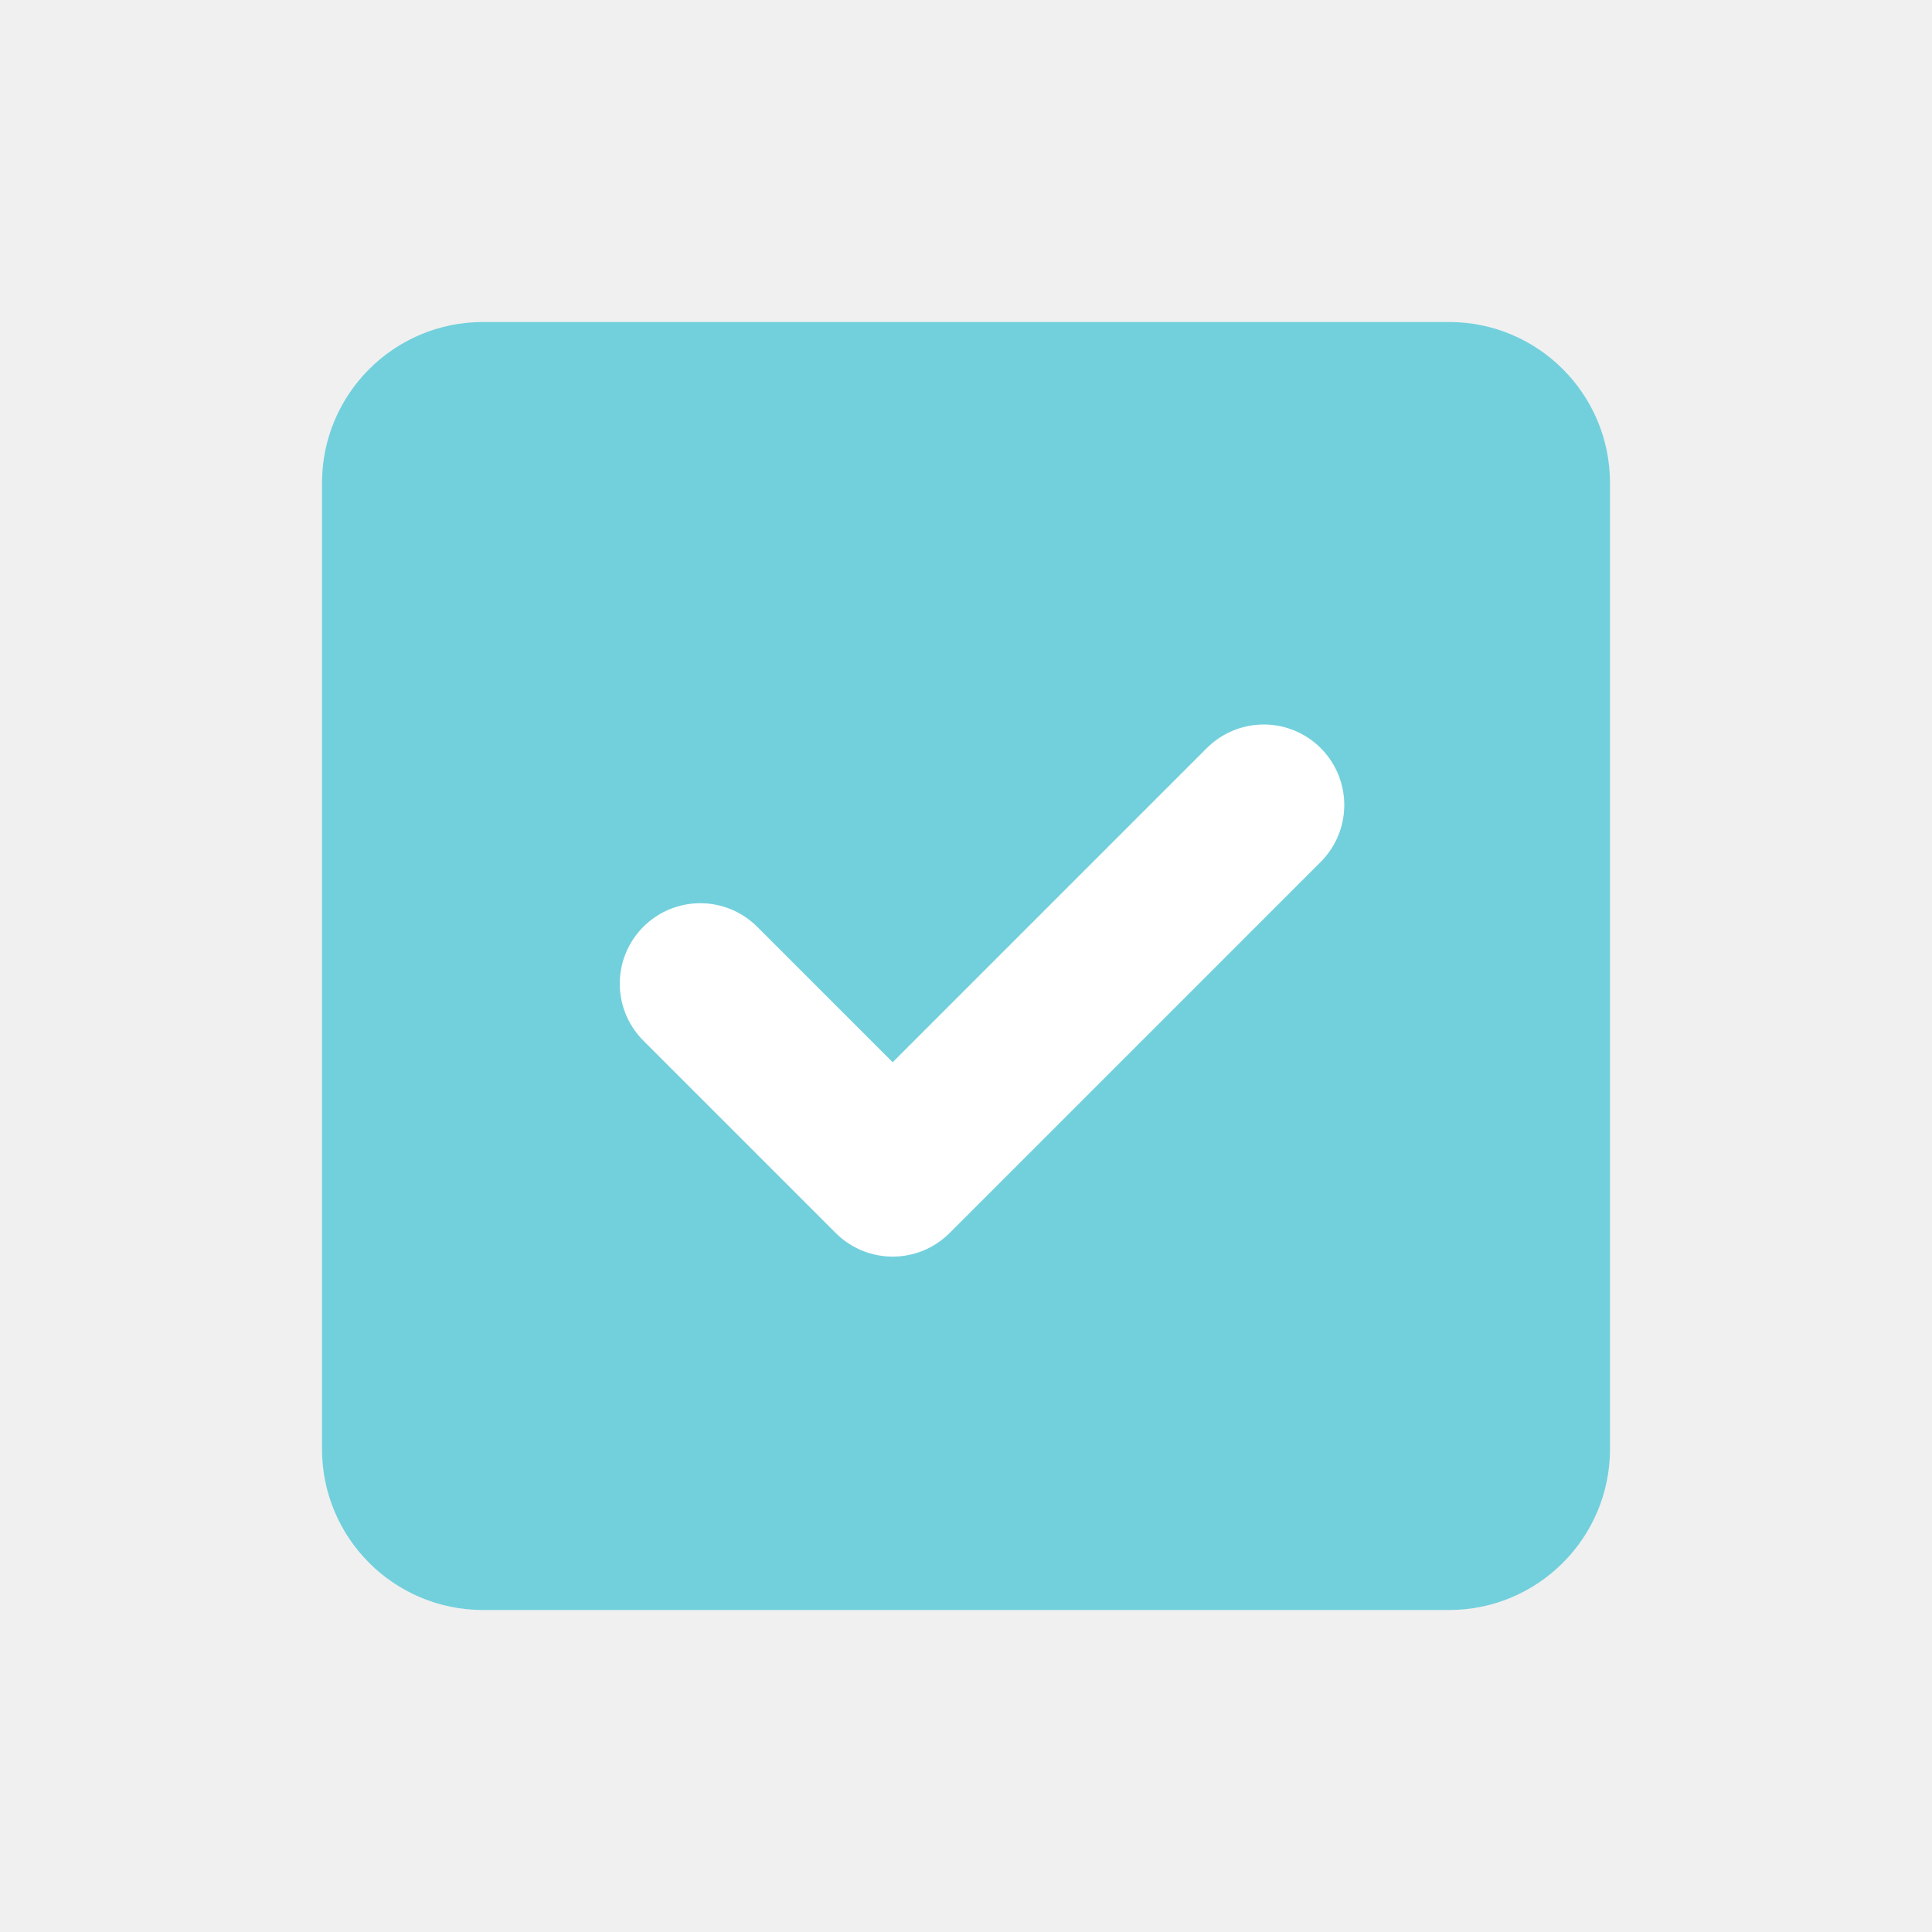
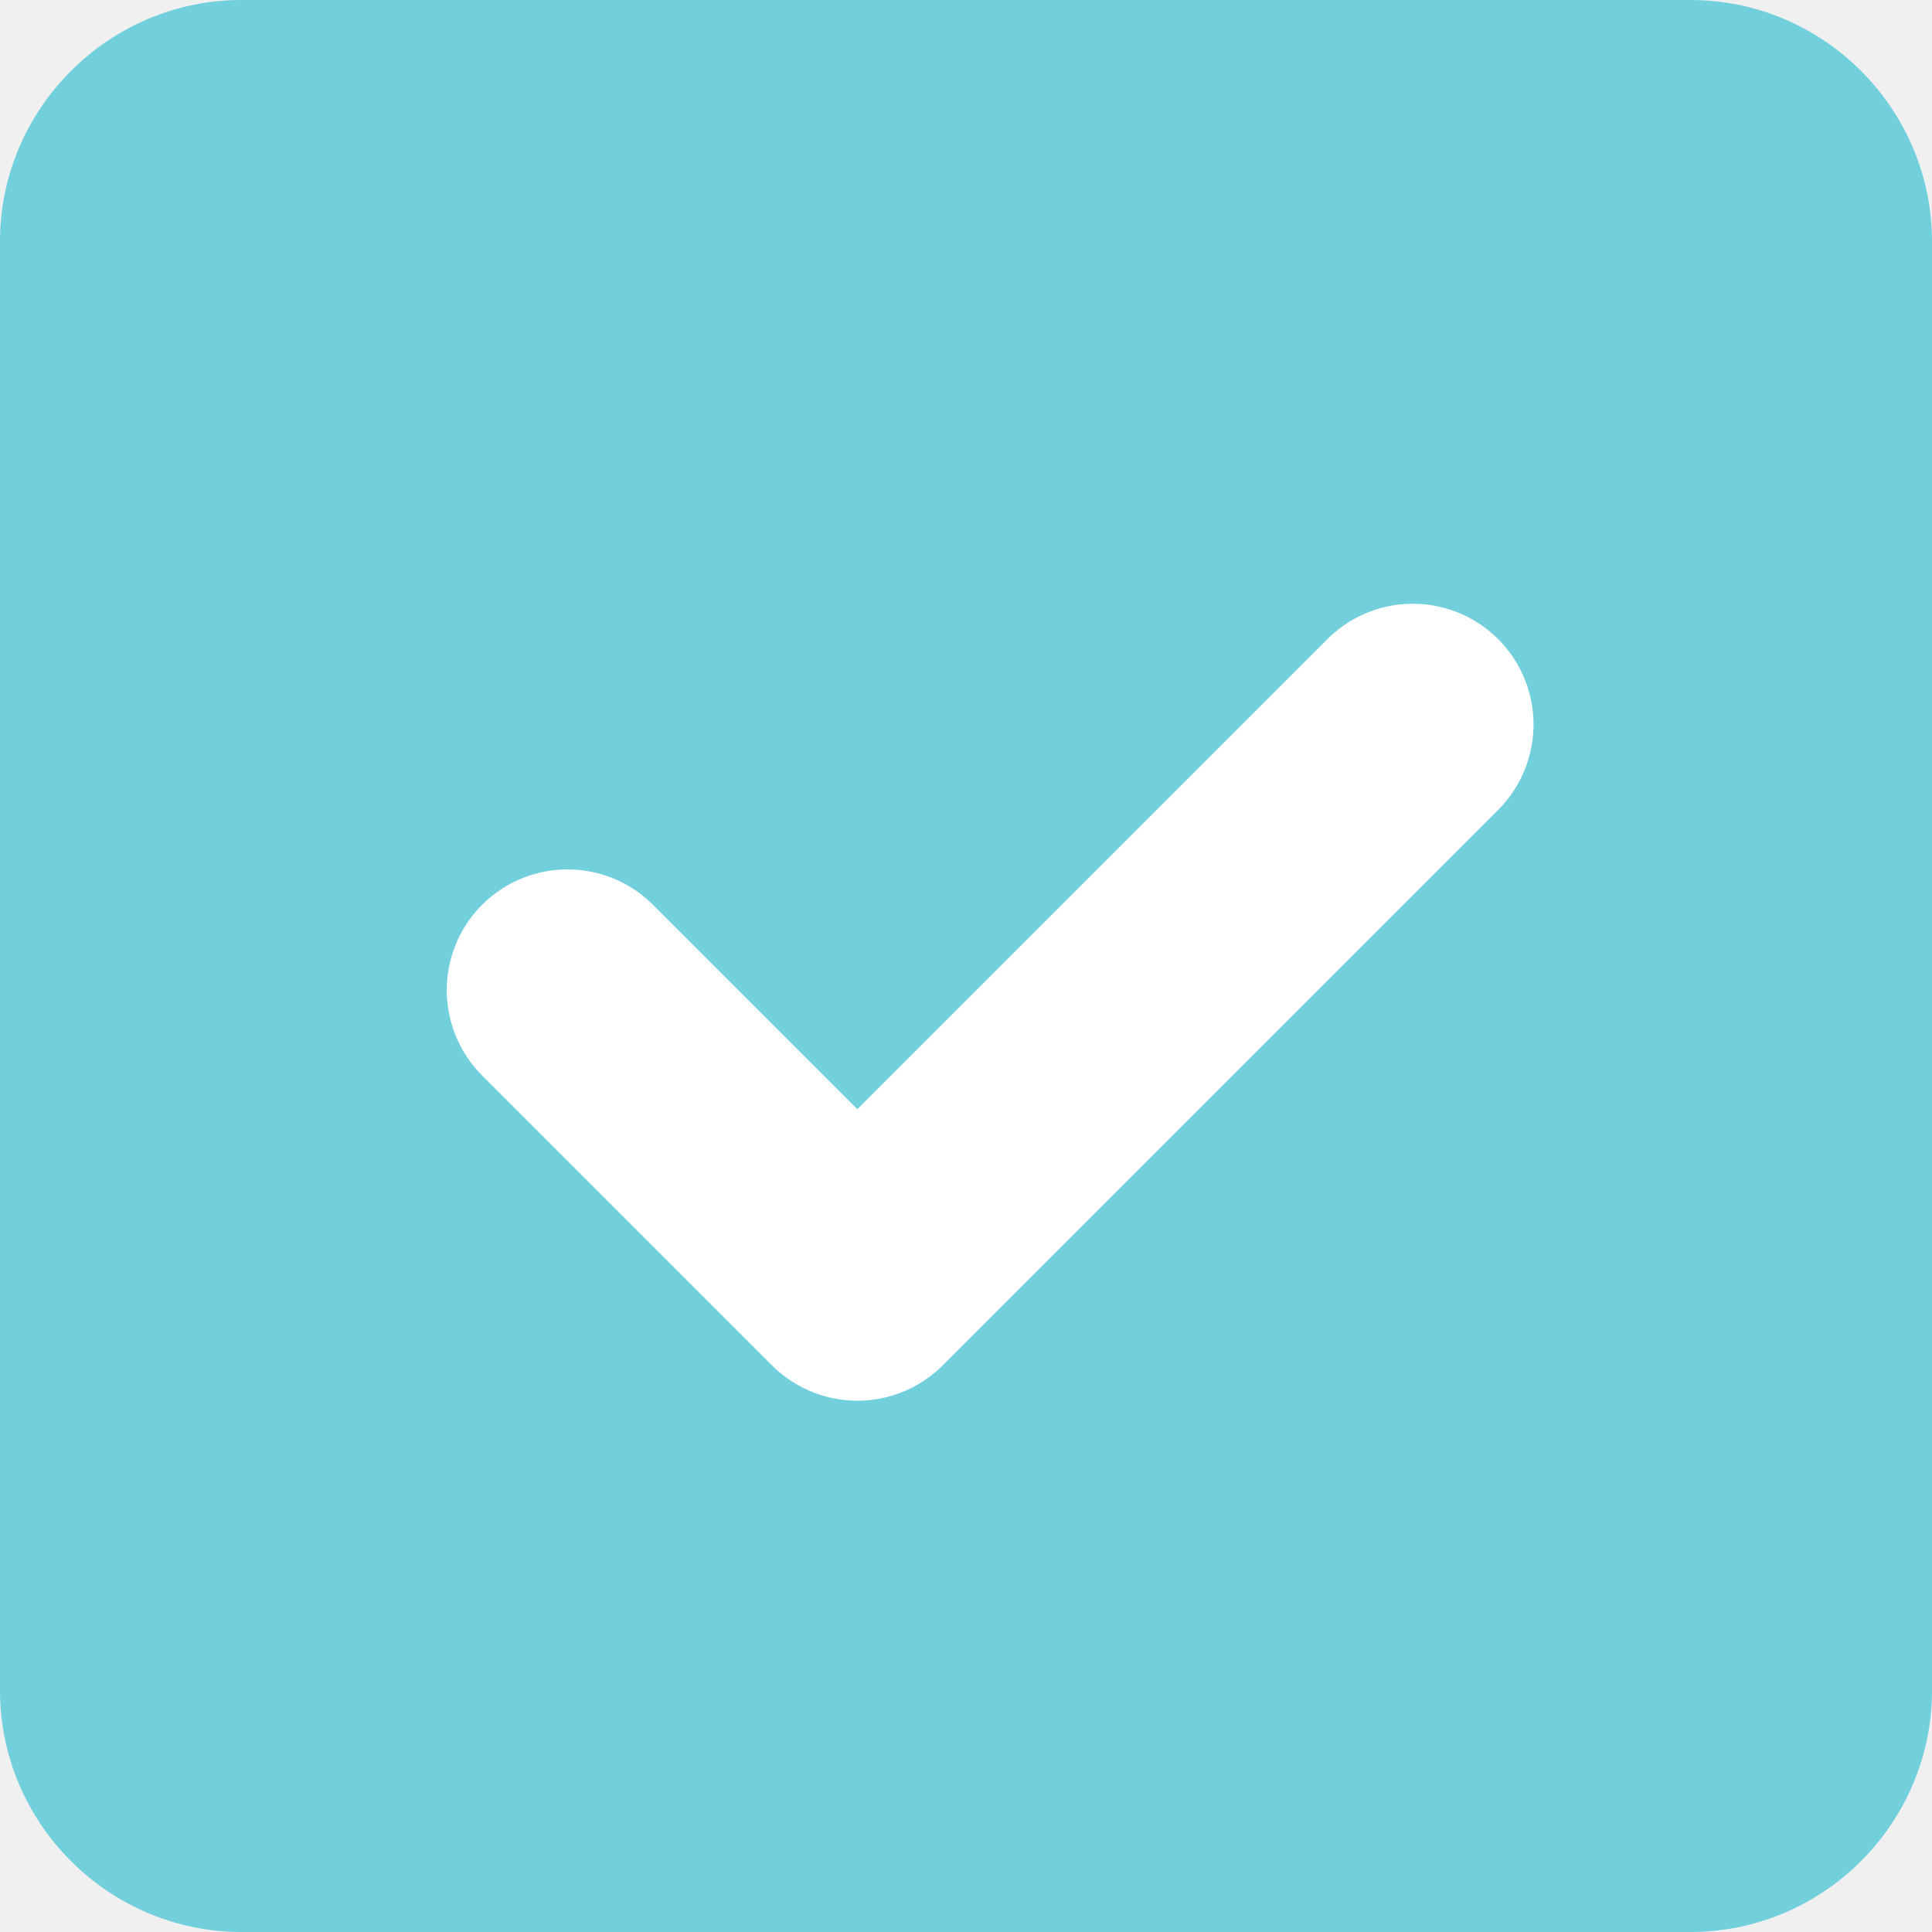
- <svg xmlns="http://www.w3.org/2000/svg" width="24" height="24" viewBox="0 0 24 24" fill="none">
-   <rect x="4" y="4" width="16" height="16" rx="2" fill="#72D0DC" />
-   <path d="M8.699 12.22L11.089 14.61L15.699 10" stroke="white" stroke-width="2" stroke-linecap="round" stroke-linejoin="round" />
+ <svg xmlns="http://www.w3.org/2000/svg" viewBox="0 0 16 16" width="16" height="16" fill="none" xml:space="preserve">
+   <path fill="#72D0DC" d="M2,0h12c1.1,0,2,0.9,2,2v12c0,1.1-0.9,2-2,2H2c-1.1,0-2-0.9-2-2V2C0,0.9,0.9,0,2,0z" />
+   <path stroke="white" stroke-width="2" stroke-linecap="round" stroke-linejoin="round" d="M4.7,8.2l2.4,2.4L11.7,6" />
</svg>
